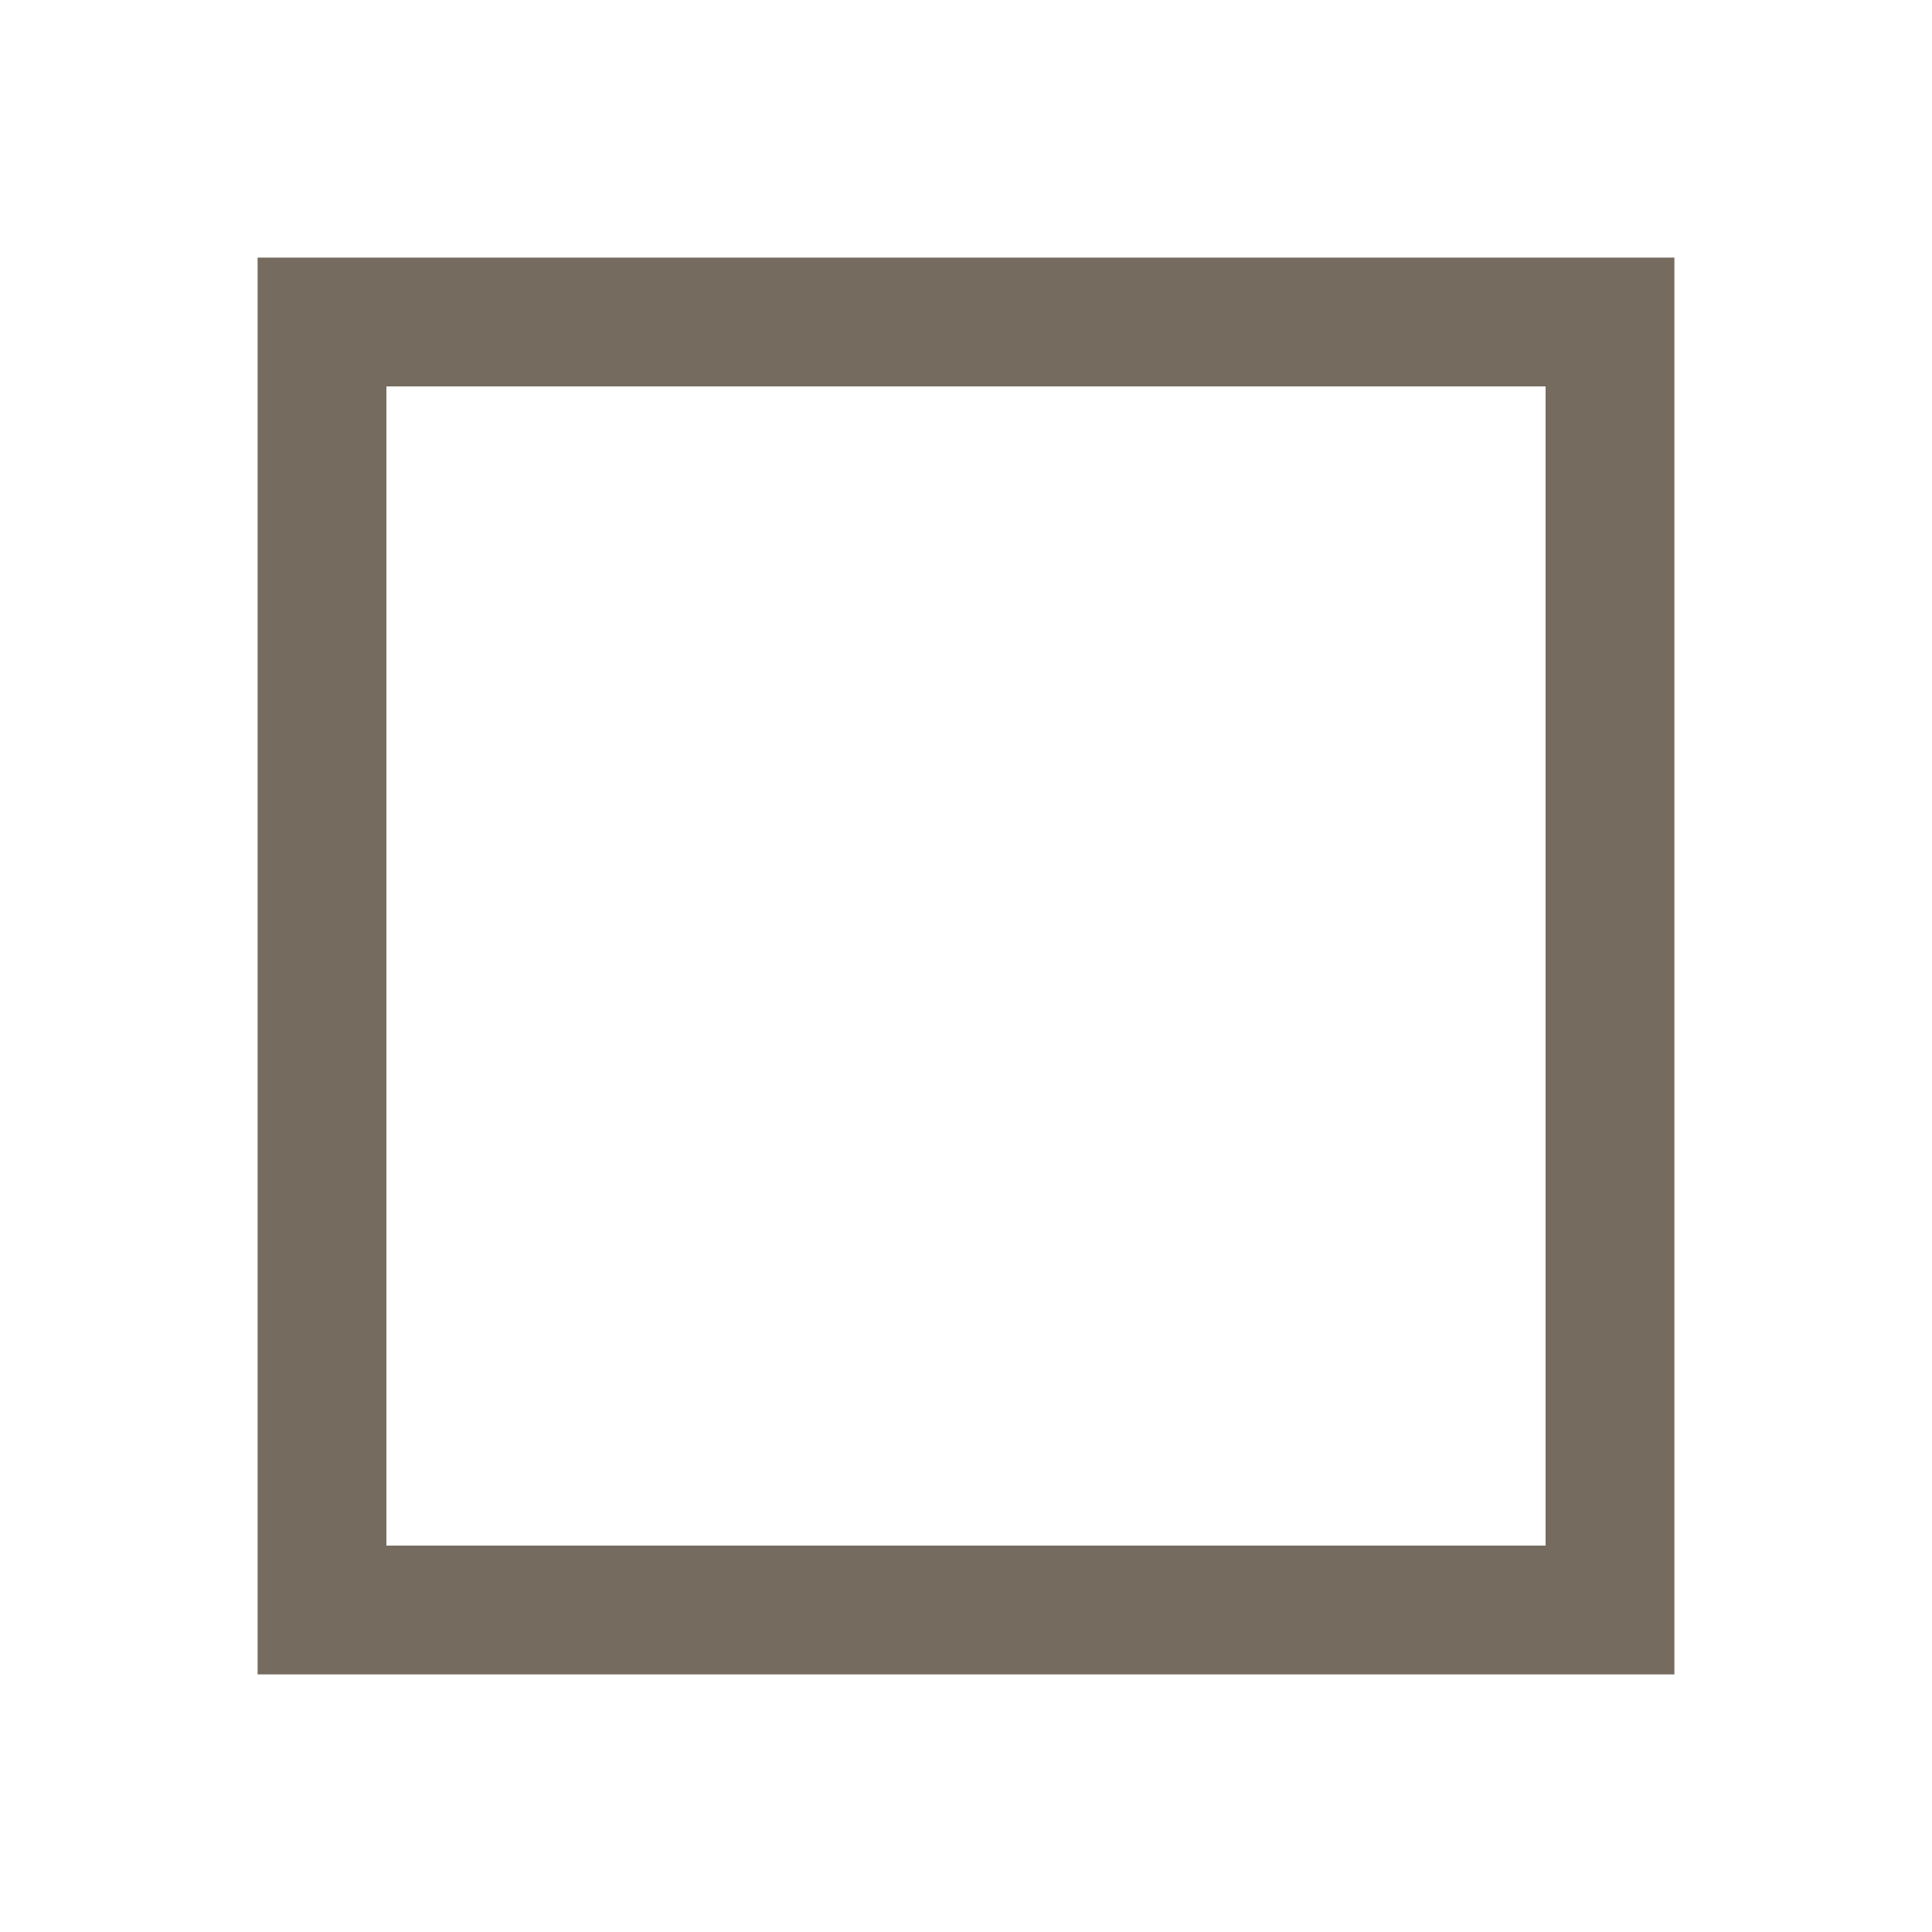
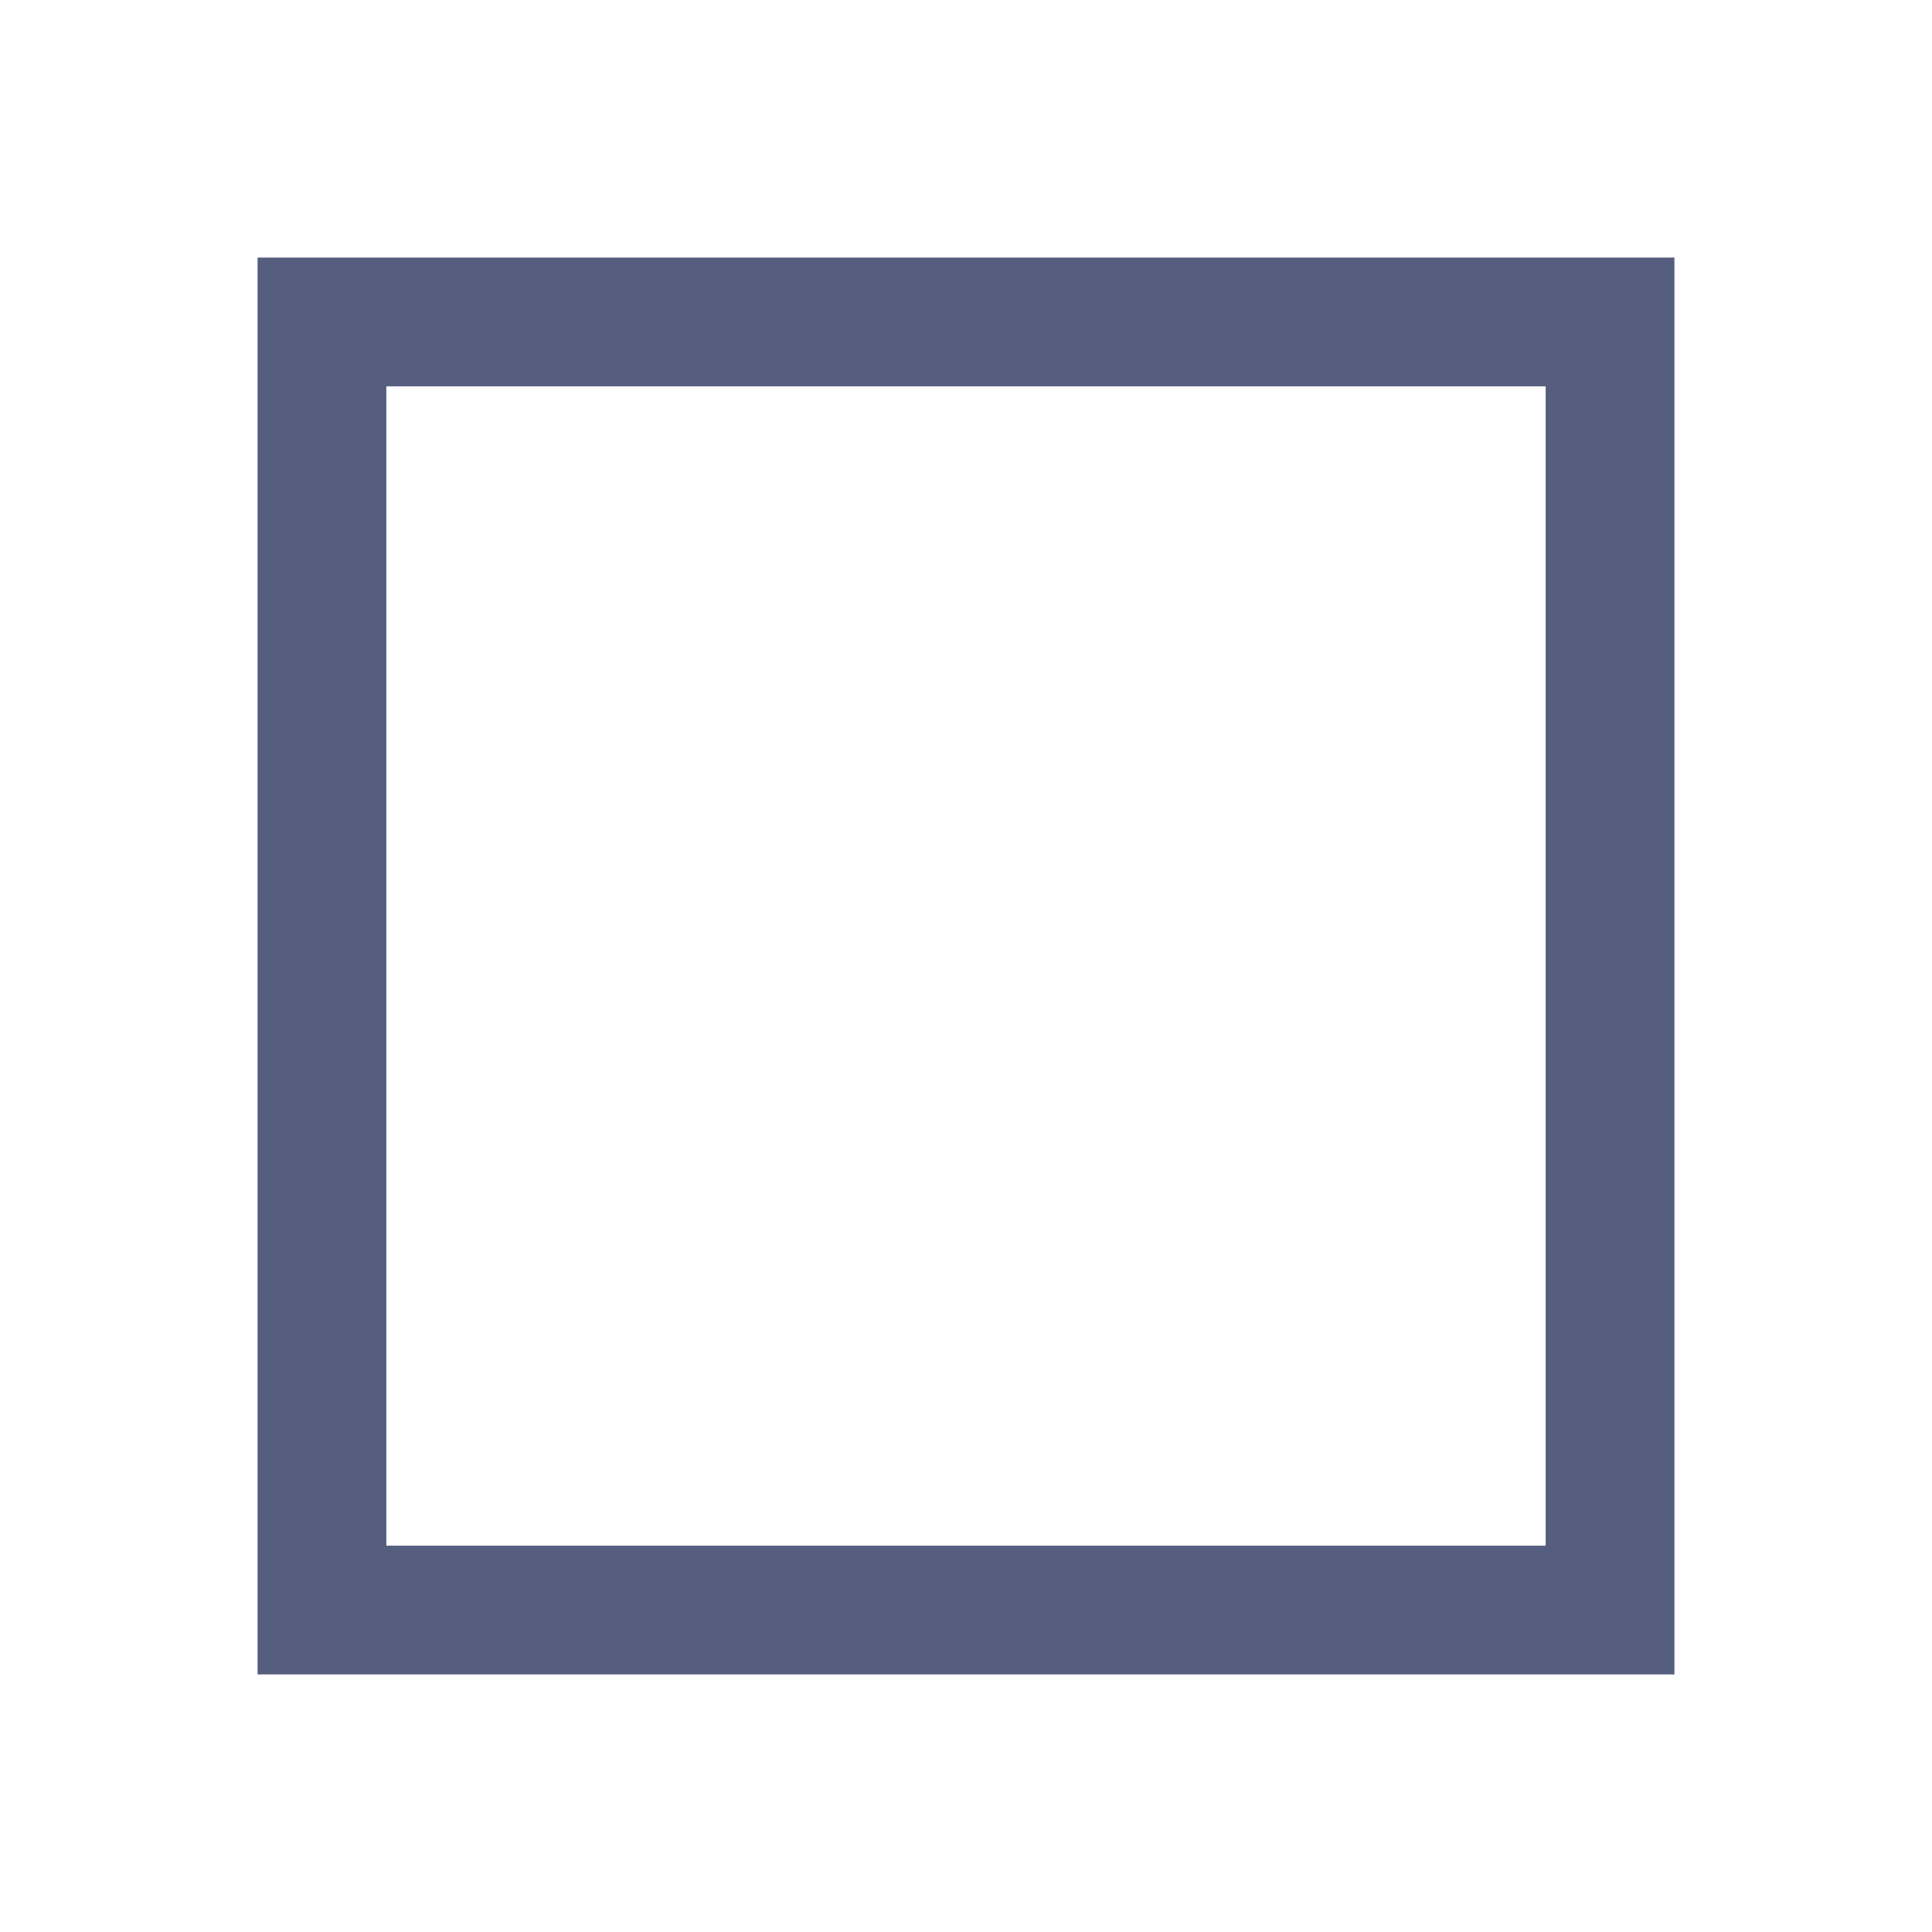
<svg xmlns="http://www.w3.org/2000/svg" preserveAspectRatio="none" overflow="visible" style="display: block;" width="18" height="18" viewBox="0 0 18 18" fill="none">
  <g id="Frame">
-     <path id="Vector" d="M15 3H3V15H15V3Z" stroke="#756B5E" stroke-width="1.2" />
+     <path id="Vector" d="M15 3H3V15H15V3Z" stroke="#565E80" stroke-width="1.2" />
  </g>
</svg>
